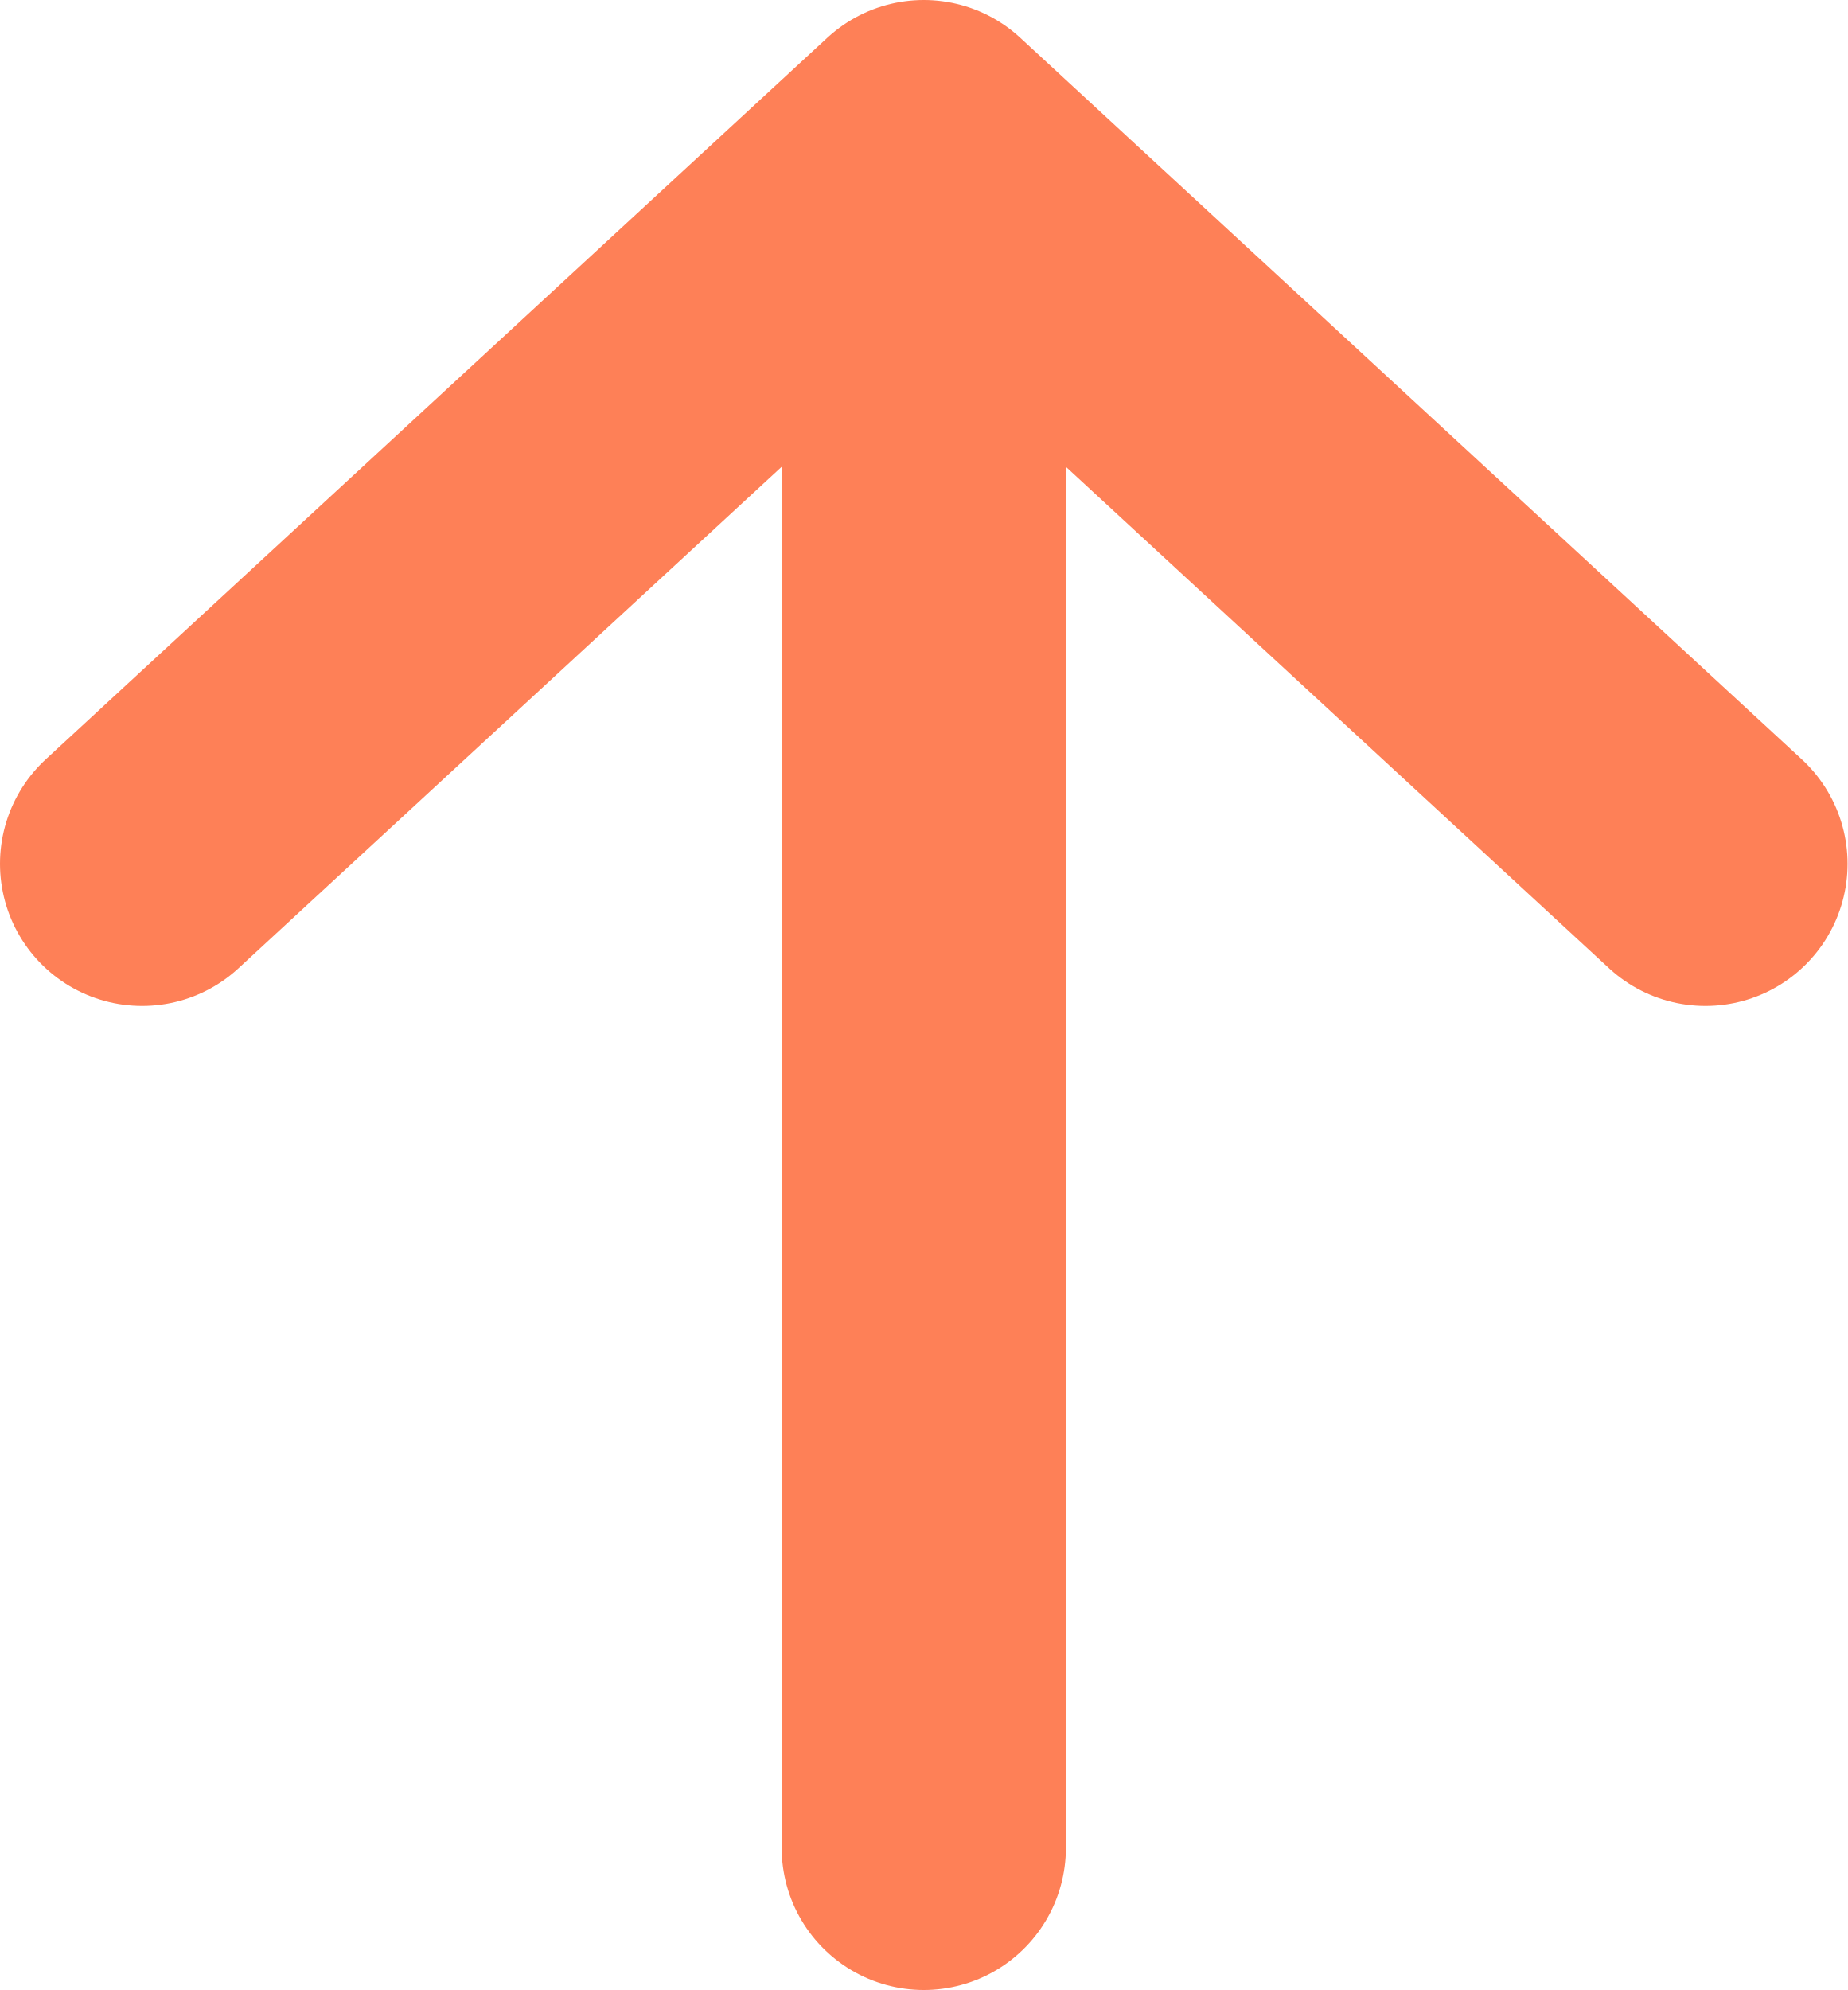
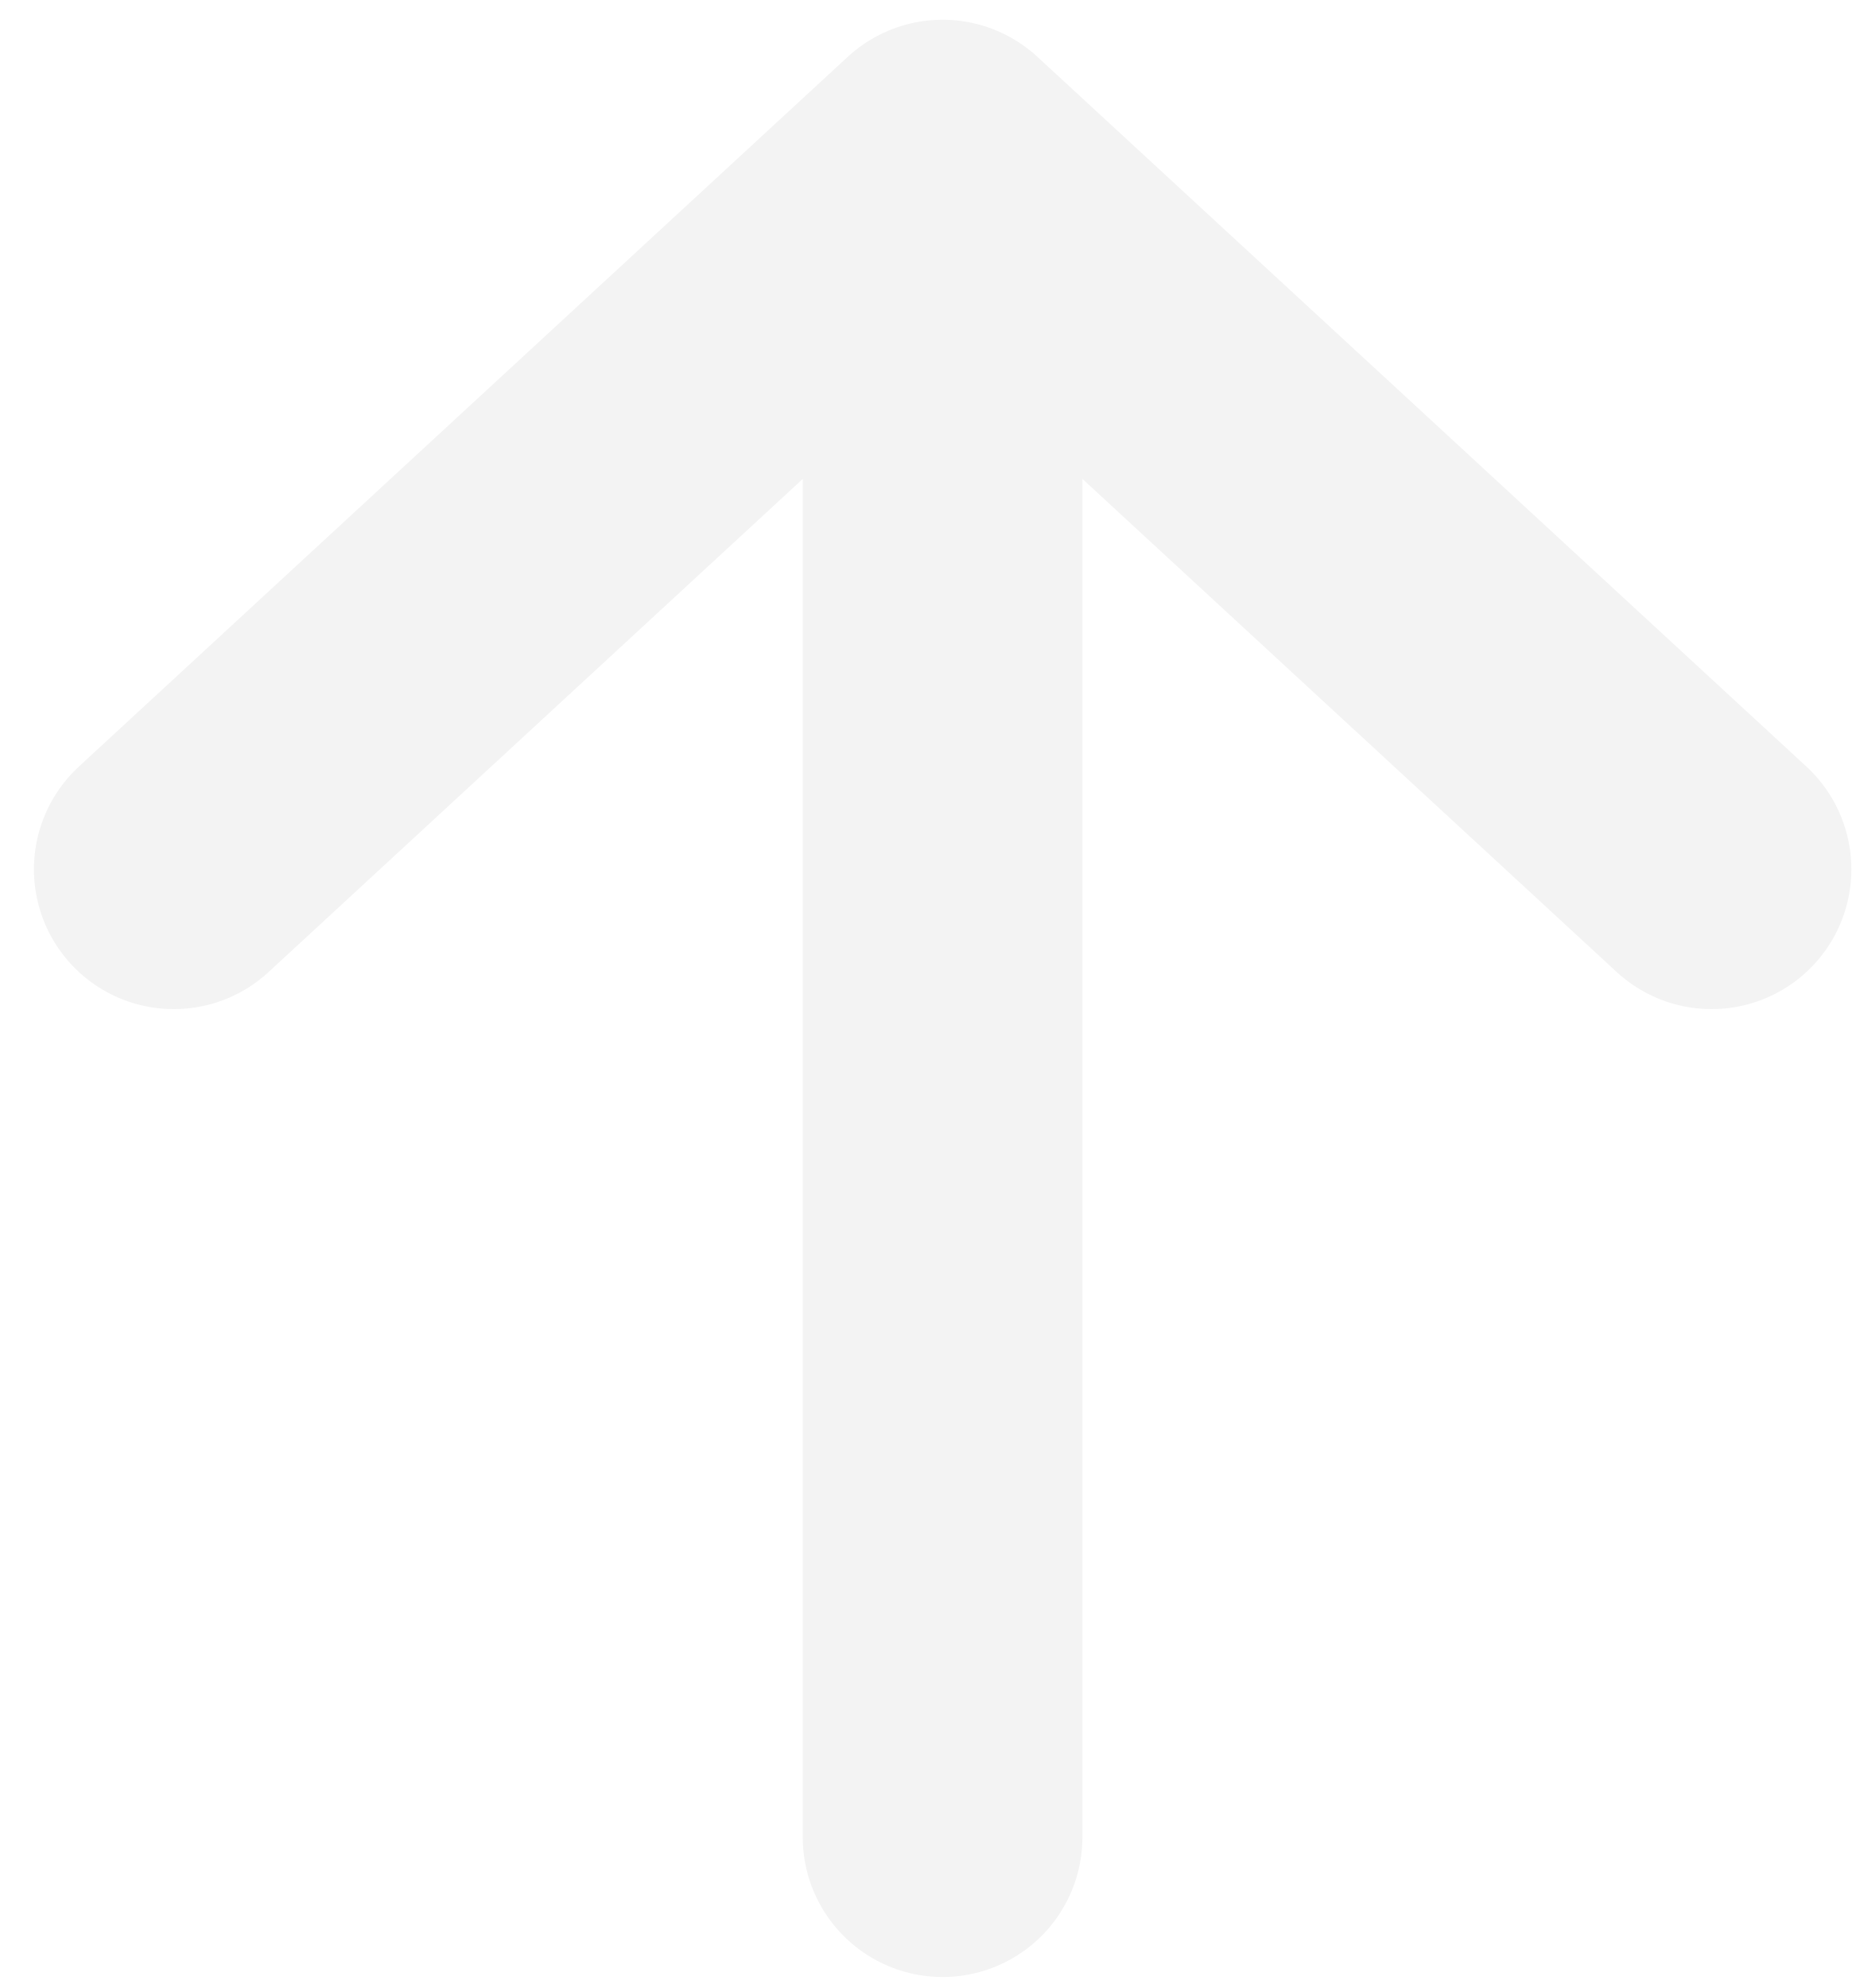
- <svg xmlns="http://www.w3.org/2000/svg" width="13" height="14" viewBox="0 0 13 14" fill="none">
-   <path d="M1 6.077L6.5 1M6.5 1L12 6.077M6.5 1V13" stroke="#FE8057" stroke-width="2" stroke-linecap="round" stroke-linejoin="round" />
+ <svg xmlns="http://www.w3.org/2000/svg" width="14" height="15" viewBox="0 0 14 15" fill="none">
+   <path d="M1.311 6.559L7.112 1.204M7.112 1.204L12.914 6.559M7.112 1.204V13.862" stroke="#F3F3F3" stroke-width="2.11" stroke-linecap="round" stroke-linejoin="round" />
</svg>
